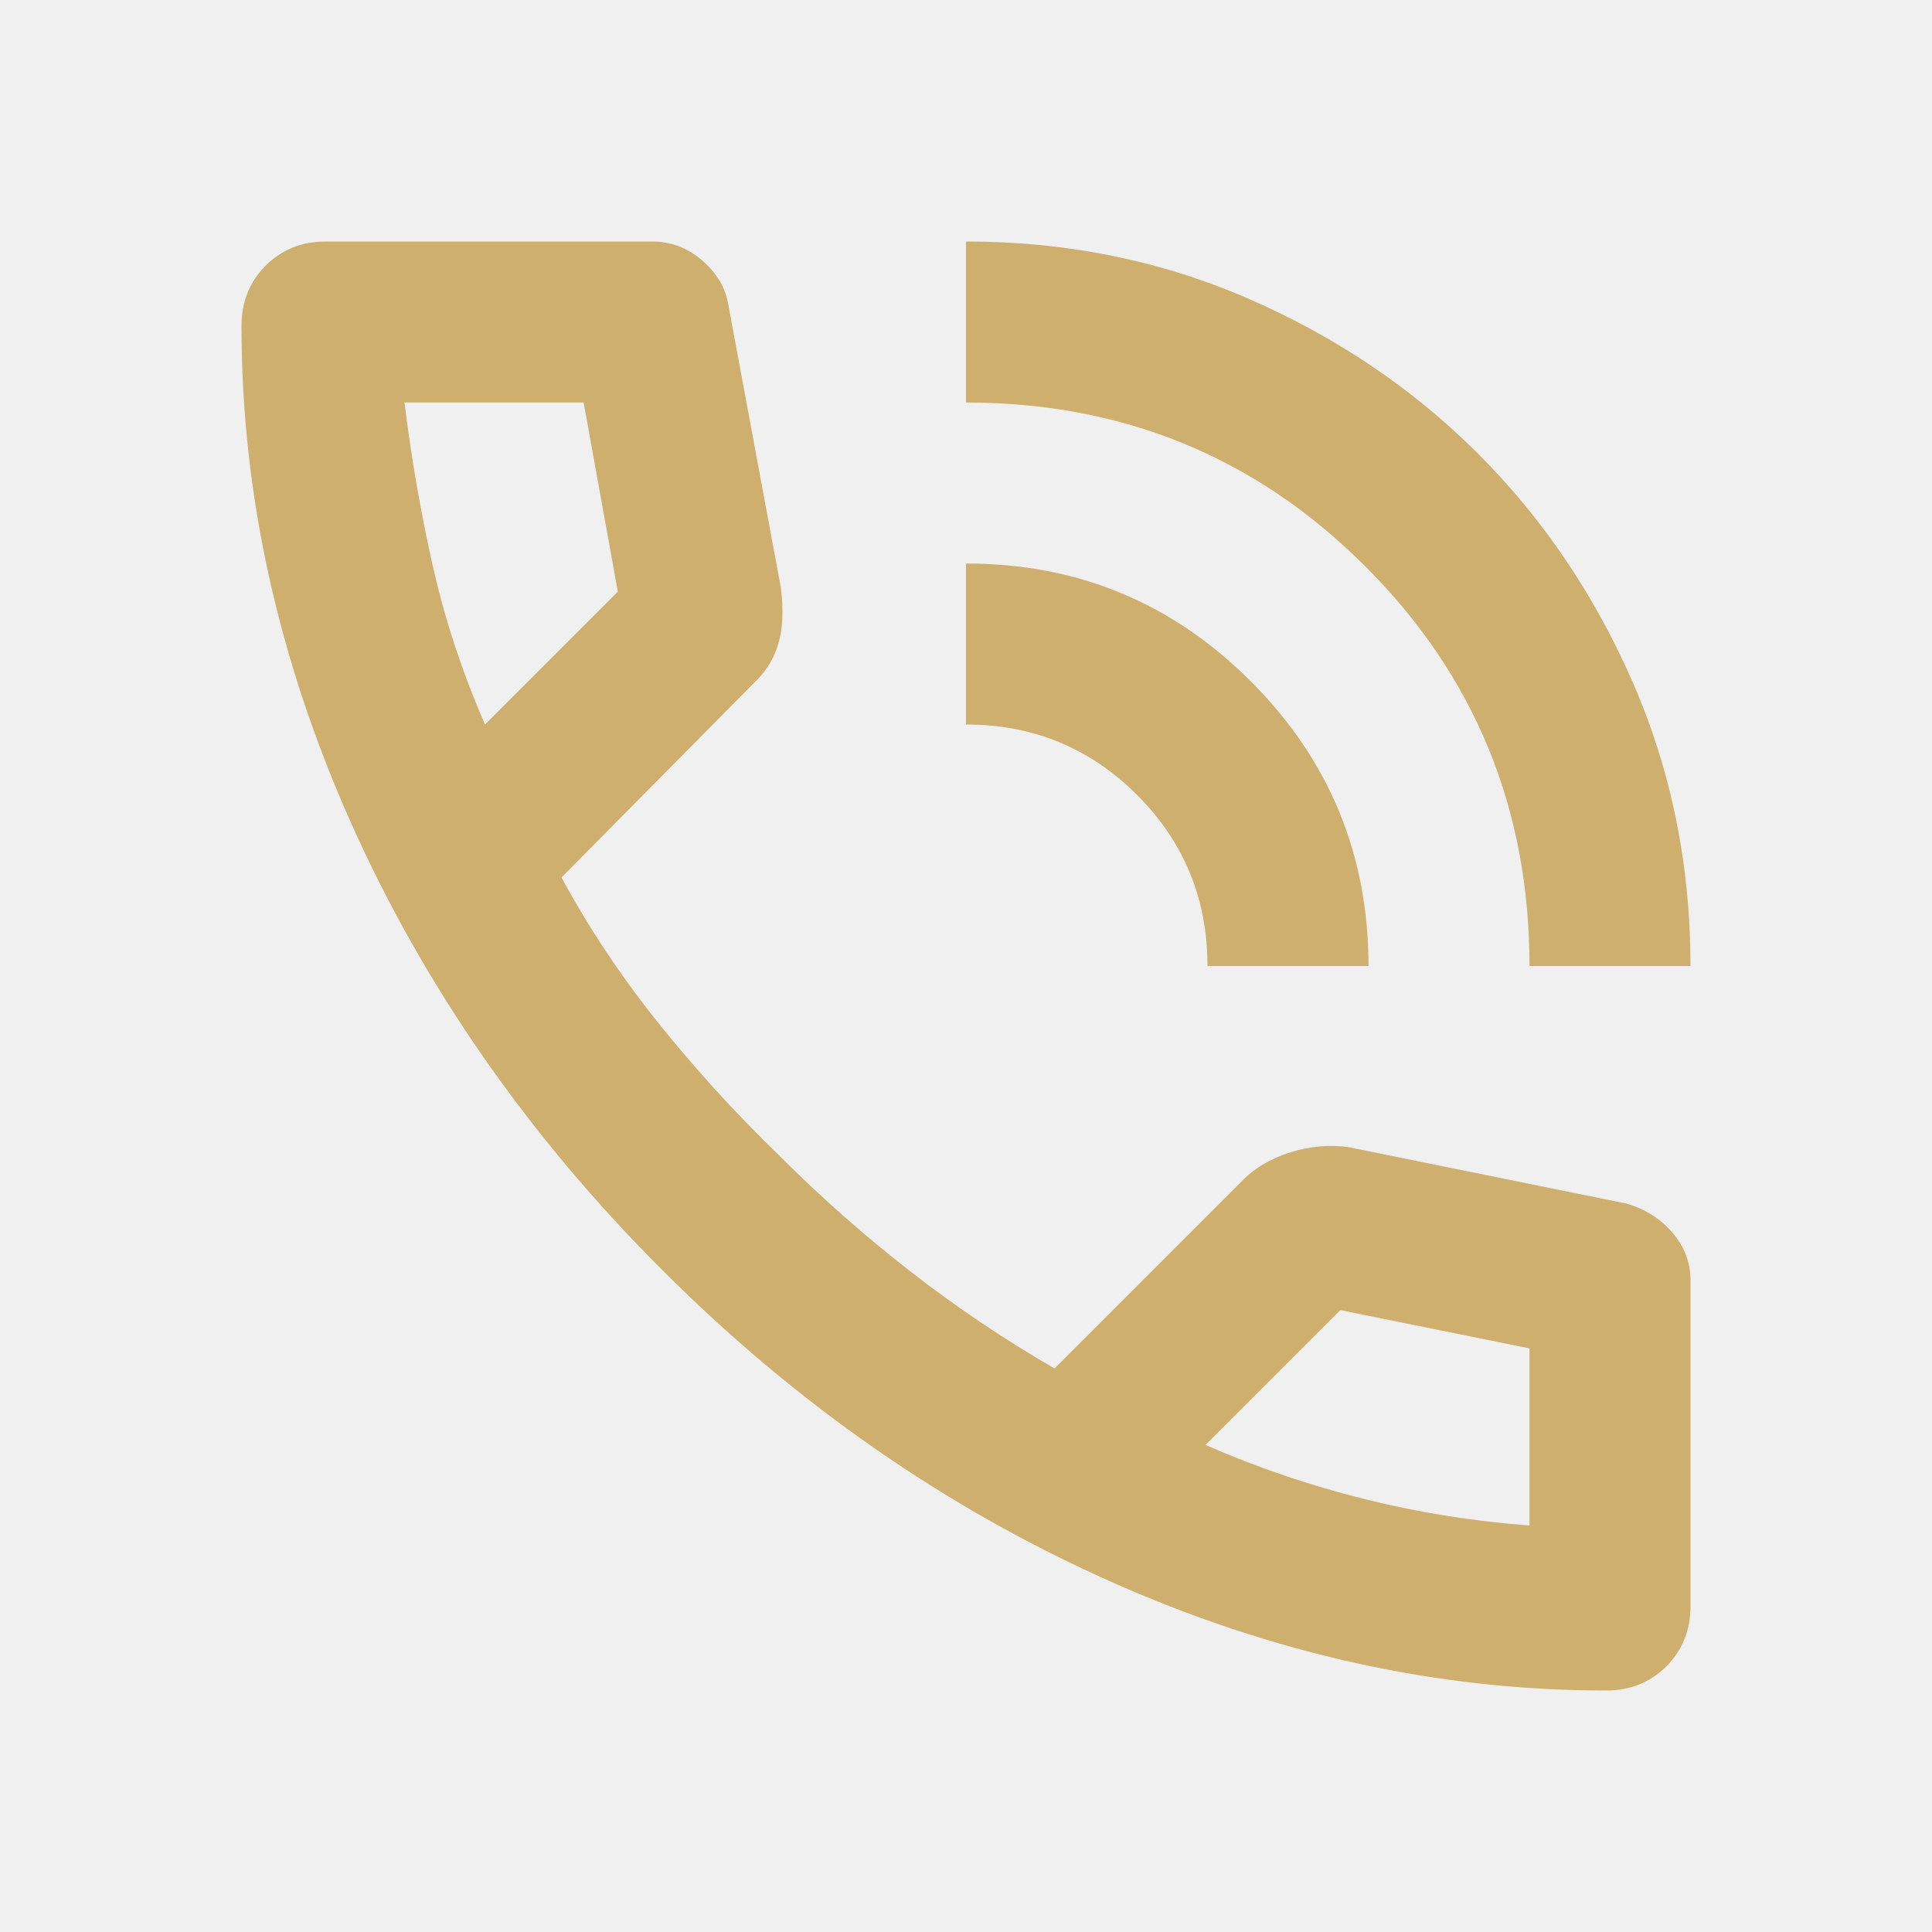
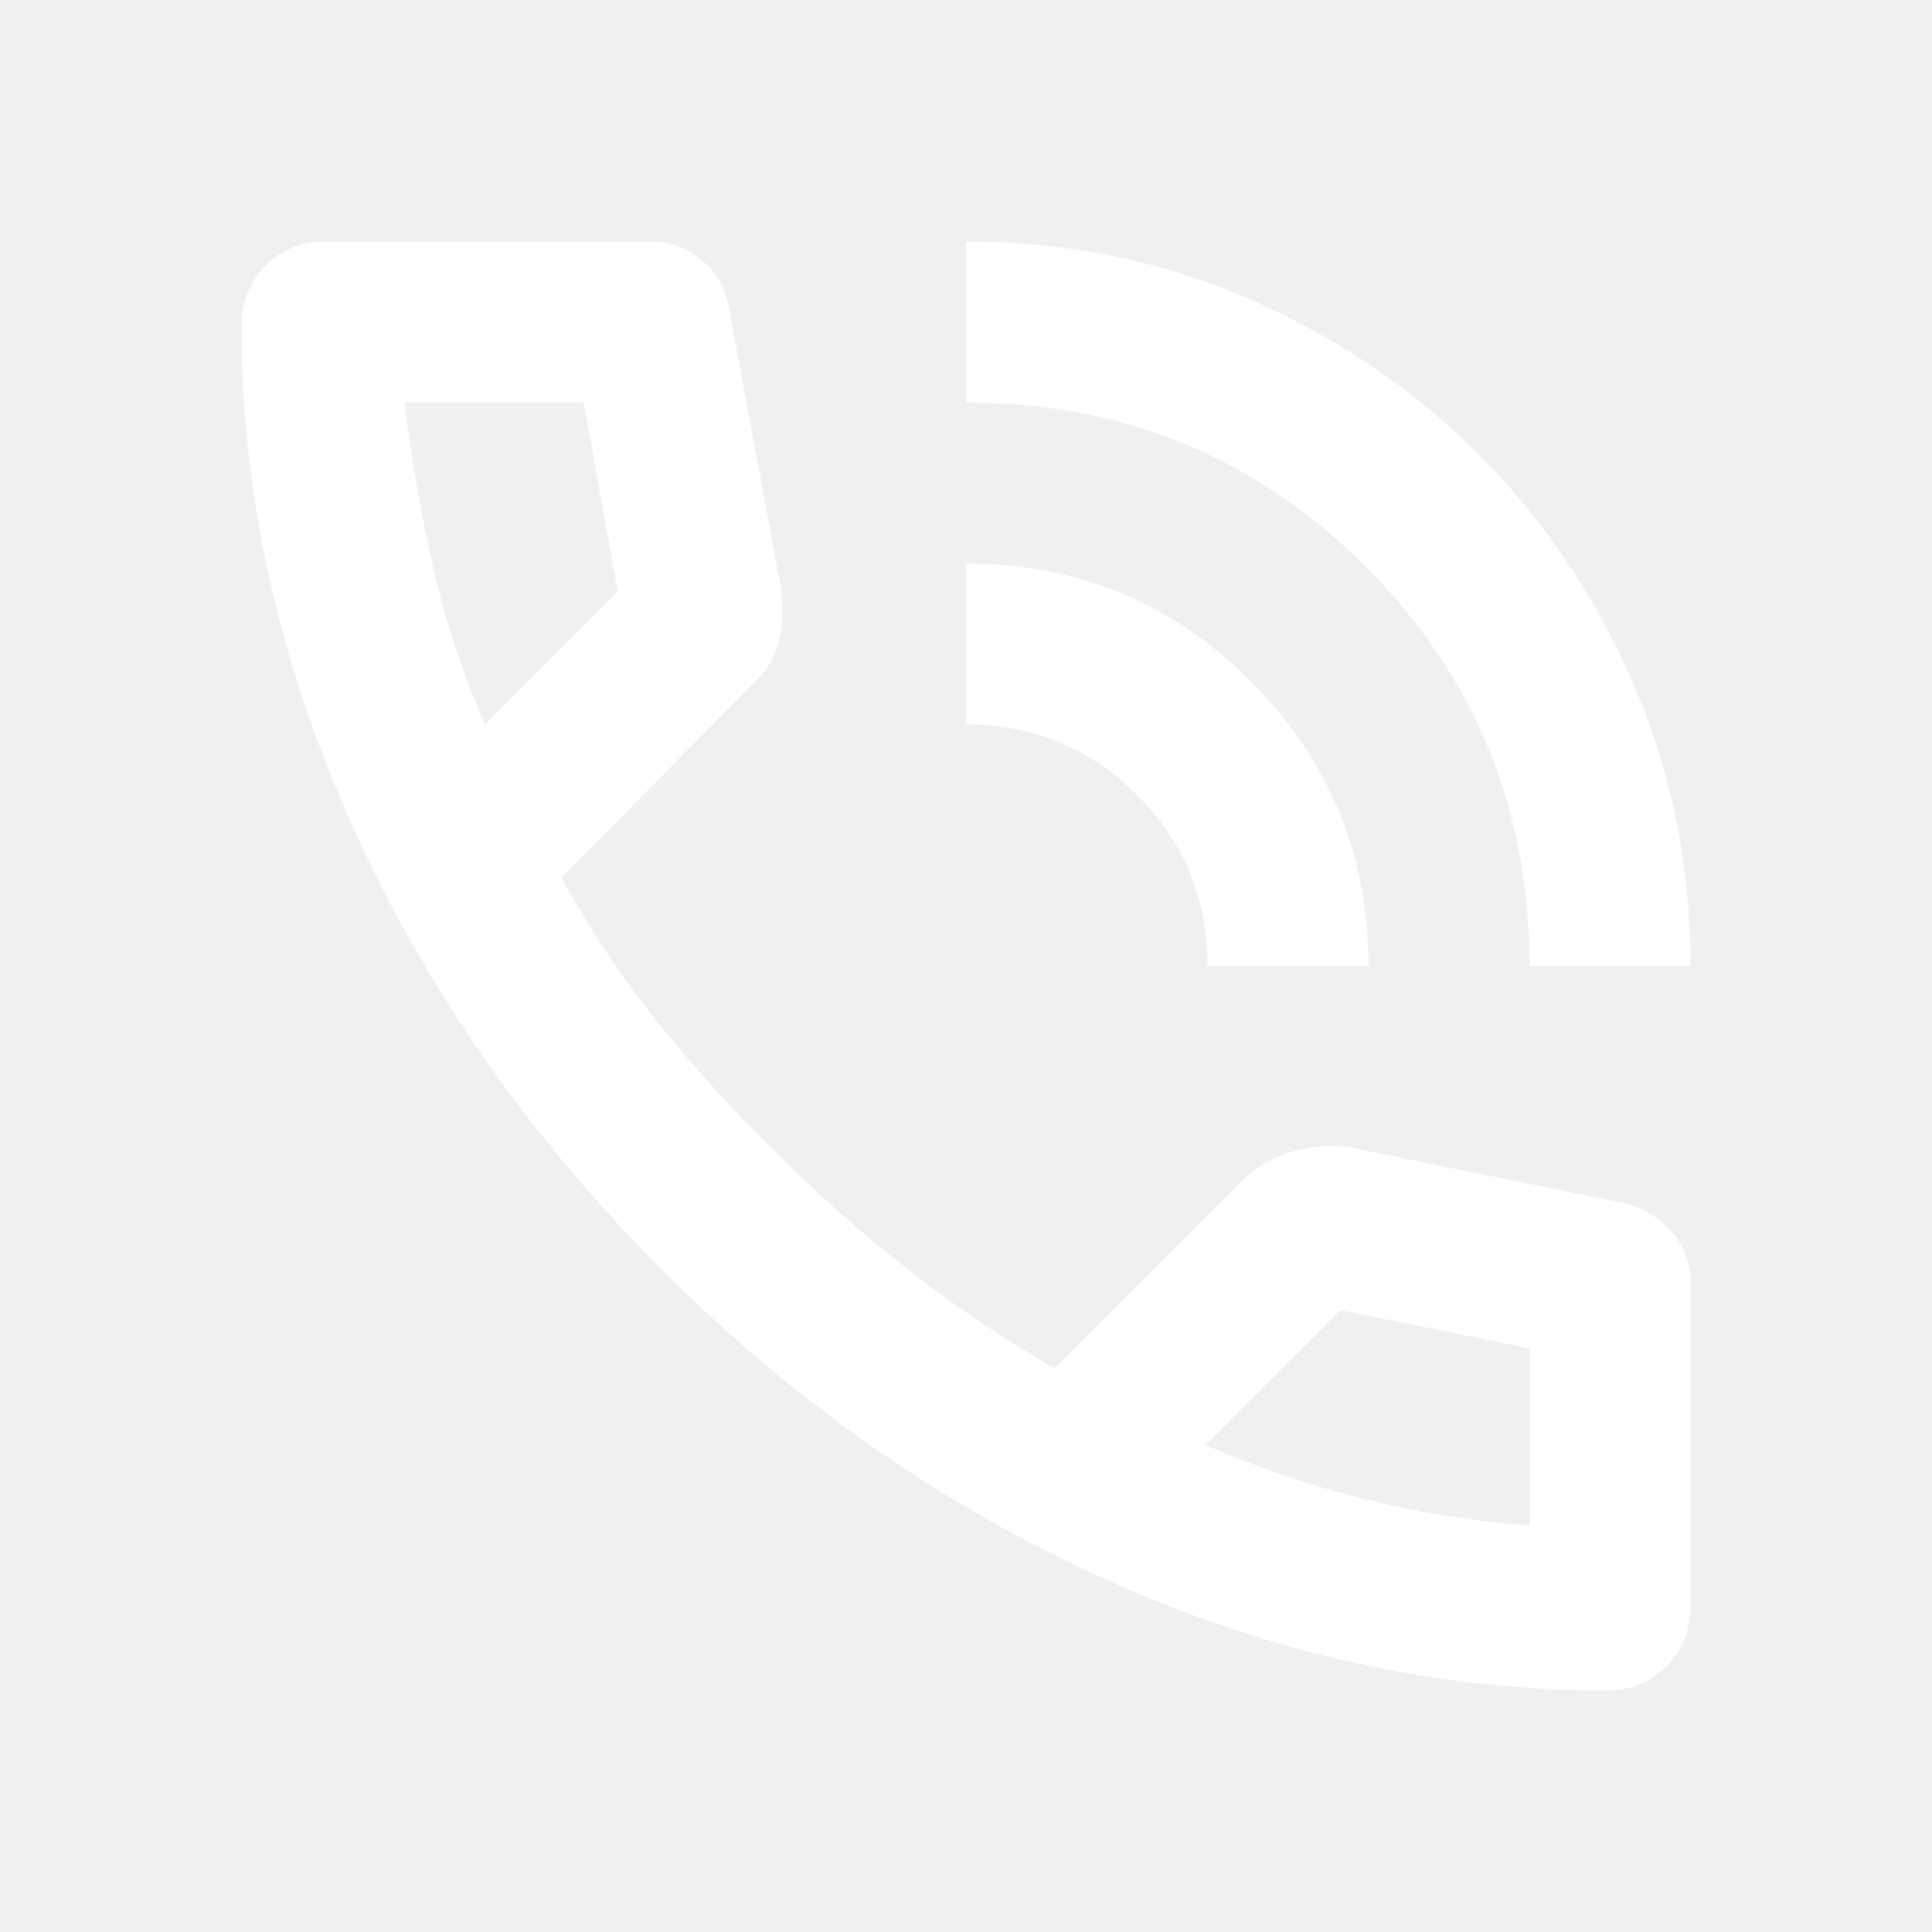
<svg xmlns="http://www.w3.org/2000/svg" width="24" height="24" viewBox="0 0 24 24" fill="none">
-   <mask id="mask0_1727_9014" style="mask-type:alpha" maskUnits="userSpaceOnUse" x="0" y="0" width="24" height="24">
+   <mask id="mask0_1848_6413" style="mask-type:alpha" maskUnits="userSpaceOnUse" x="0" y="0" width="24" height="24">
    <rect width="24" height="24" fill="#D9D9D9" />
  </mask>
-   <g mask="url(#mask0_1727_9014)">
-     <path d="M19 12C19 10.05 18.321 8.396 16.962 7.037C15.604 5.679 13.95 5 12 5V3C13.25 3 14.421 3.237 15.512 3.712C16.604 4.188 17.554 4.829 18.363 5.638C19.171 6.446 19.812 7.396 20.288 8.488C20.762 9.579 21 10.75 21 12H19ZM15 12C15 11.167 14.708 10.458 14.125 9.875C13.542 9.292 12.833 9 12 9V7C13.383 7 14.562 7.487 15.537 8.463C16.512 9.438 17 10.617 17 12H15ZM19.95 21C17.867 21 15.808 20.546 13.775 19.637C11.742 18.729 9.892 17.442 8.225 15.775C6.558 14.108 5.271 12.258 4.362 10.225C3.454 8.192 3 6.133 3 4.05C3 3.75 3.1 3.5 3.3 3.3C3.5 3.1 3.75 3 4.05 3H8.1C8.333 3 8.542 3.079 8.725 3.237C8.908 3.396 9.017 3.583 9.05 3.8L9.7 7.3C9.733 7.567 9.725 7.792 9.675 7.975C9.625 8.158 9.533 8.317 9.4 8.45L6.975 10.9C7.308 11.517 7.704 12.113 8.162 12.688C8.621 13.262 9.125 13.817 9.675 14.35C10.192 14.867 10.733 15.346 11.3 15.787C11.867 16.229 12.467 16.633 13.1 17L15.45 14.65C15.6 14.5 15.796 14.387 16.038 14.312C16.279 14.238 16.517 14.217 16.75 14.25L20.2 14.95C20.433 15.017 20.625 15.137 20.775 15.312C20.925 15.488 21 15.683 21 15.9V19.95C21 20.25 20.9 20.5 20.7 20.7C20.5 20.9 20.25 21 19.95 21ZM6.025 9L7.675 7.35L7.25 5H5.025C5.108 5.683 5.225 6.358 5.375 7.025C5.525 7.692 5.742 8.35 6.025 9ZM14.975 17.95C15.625 18.233 16.288 18.458 16.962 18.625C17.637 18.792 18.317 18.9 19 18.95V16.75L16.65 16.275L14.975 17.95Z" fill="#CEAF6E" />
+   <g mask="url(#mask0_1848_6413)">
+     <path d="M19 12C19 10.05 18.321 8.396 16.962 7.037C15.604 5.679 13.95 5 12 5V3C13.25 3 14.421 3.237 15.512 3.712C16.604 4.188 17.554 4.829 18.363 5.638C19.171 6.446 19.812 7.396 20.288 8.488C20.762 9.579 21 10.75 21 12H19ZM15 12C15 11.167 14.708 10.458 14.125 9.875C13.542 9.292 12.833 9 12 9V7C13.383 7 14.562 7.487 15.537 8.463C16.512 9.438 17 10.617 17 12H15ZM19.95 21C17.867 21 15.808 20.546 13.775 19.637C11.742 18.729 9.892 17.442 8.225 15.775C6.558 14.108 5.271 12.258 4.362 10.225C3.454 8.192 3 6.133 3 4.05C3 3.75 3.1 3.5 3.3 3.3C3.5 3.1 3.75 3 4.05 3H8.1C8.333 3 8.542 3.079 8.725 3.237C8.908 3.396 9.017 3.583 9.05 3.8L9.7 7.3C9.733 7.567 9.725 7.792 9.675 7.975C9.625 8.158 9.533 8.317 9.4 8.45L6.975 10.9C7.308 11.517 7.704 12.113 8.162 12.688C8.621 13.262 9.125 13.817 9.675 14.35C10.192 14.867 10.733 15.346 11.3 15.787C11.867 16.229 12.467 16.633 13.1 17L15.45 14.65C15.6 14.5 15.796 14.387 16.038 14.312C16.279 14.238 16.517 14.217 16.75 14.25L20.2 14.95C20.433 15.017 20.625 15.137 20.775 15.312C20.925 15.488 21 15.683 21 15.9V19.95C21 20.25 20.9 20.5 20.7 20.7C20.5 20.9 20.25 21 19.95 21ZM6.025 9L7.675 7.35L7.25 5H5.025C5.108 5.683 5.225 6.358 5.375 7.025C5.525 7.692 5.742 8.35 6.025 9ZM14.975 17.95C15.625 18.233 16.288 18.458 16.962 18.625C17.637 18.792 18.317 18.9 19 18.95V16.75L16.65 16.275L14.975 17.95Z" fill="white" />
  </g>
</svg>
